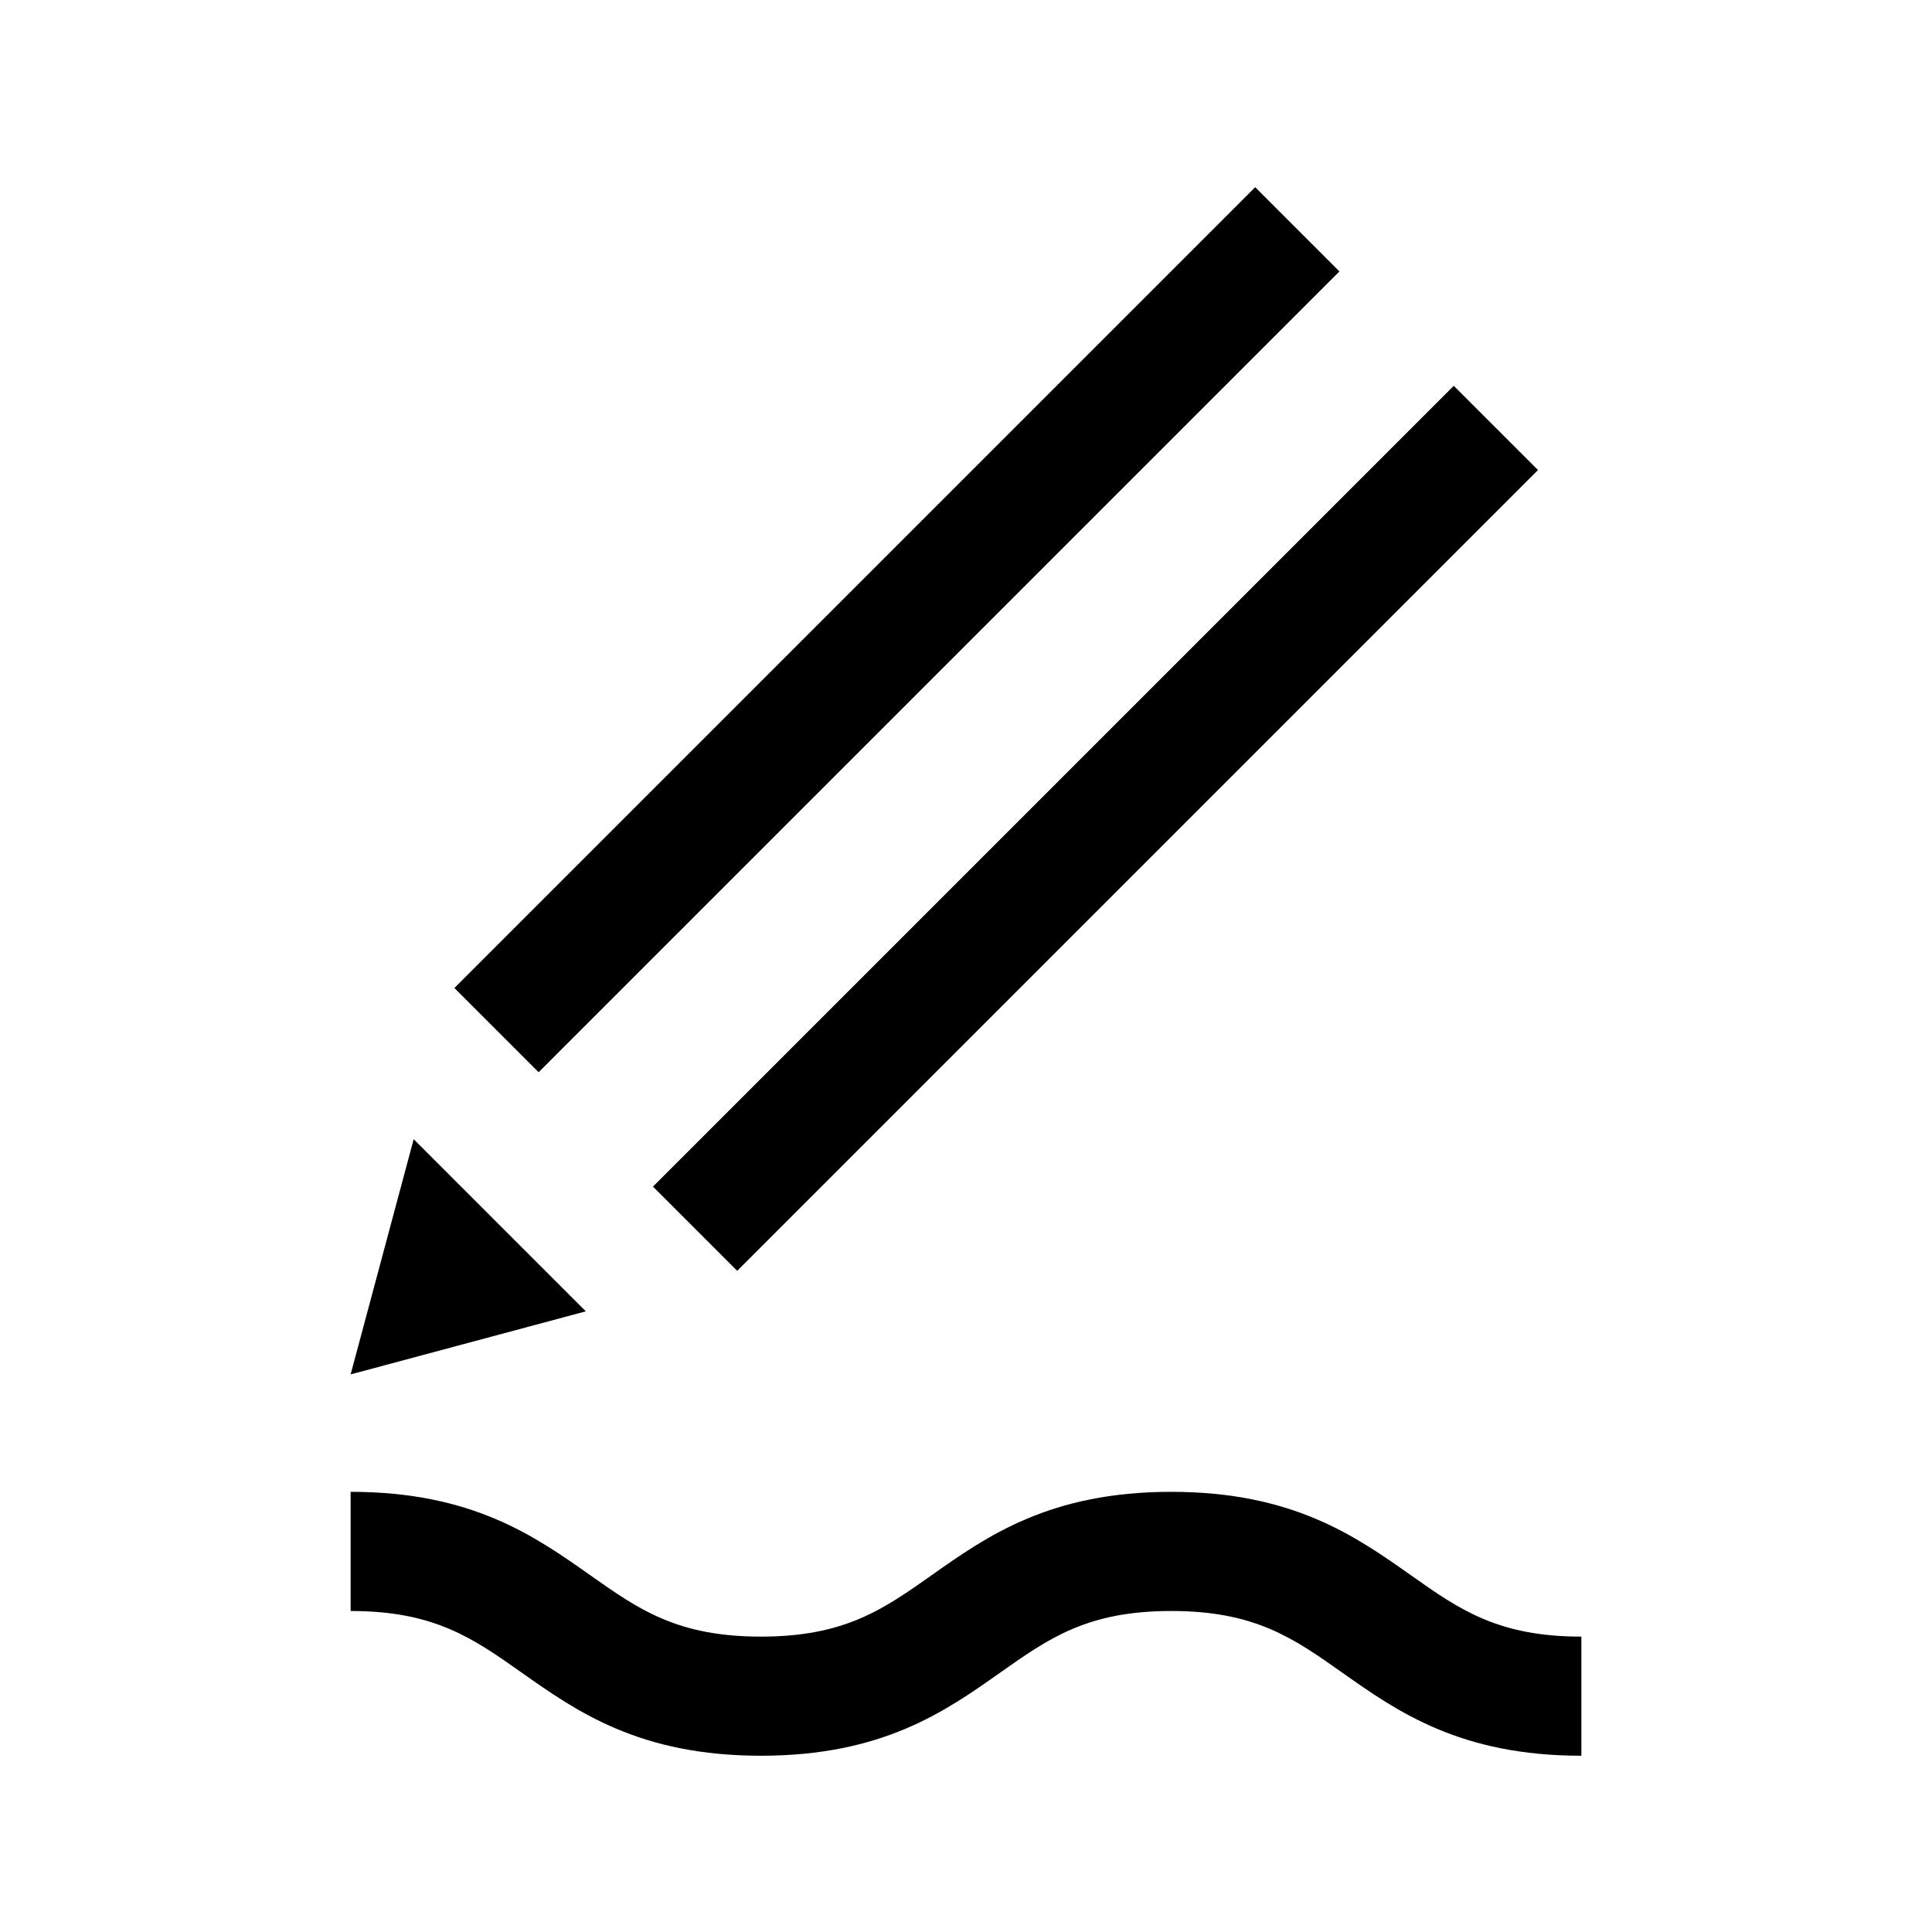
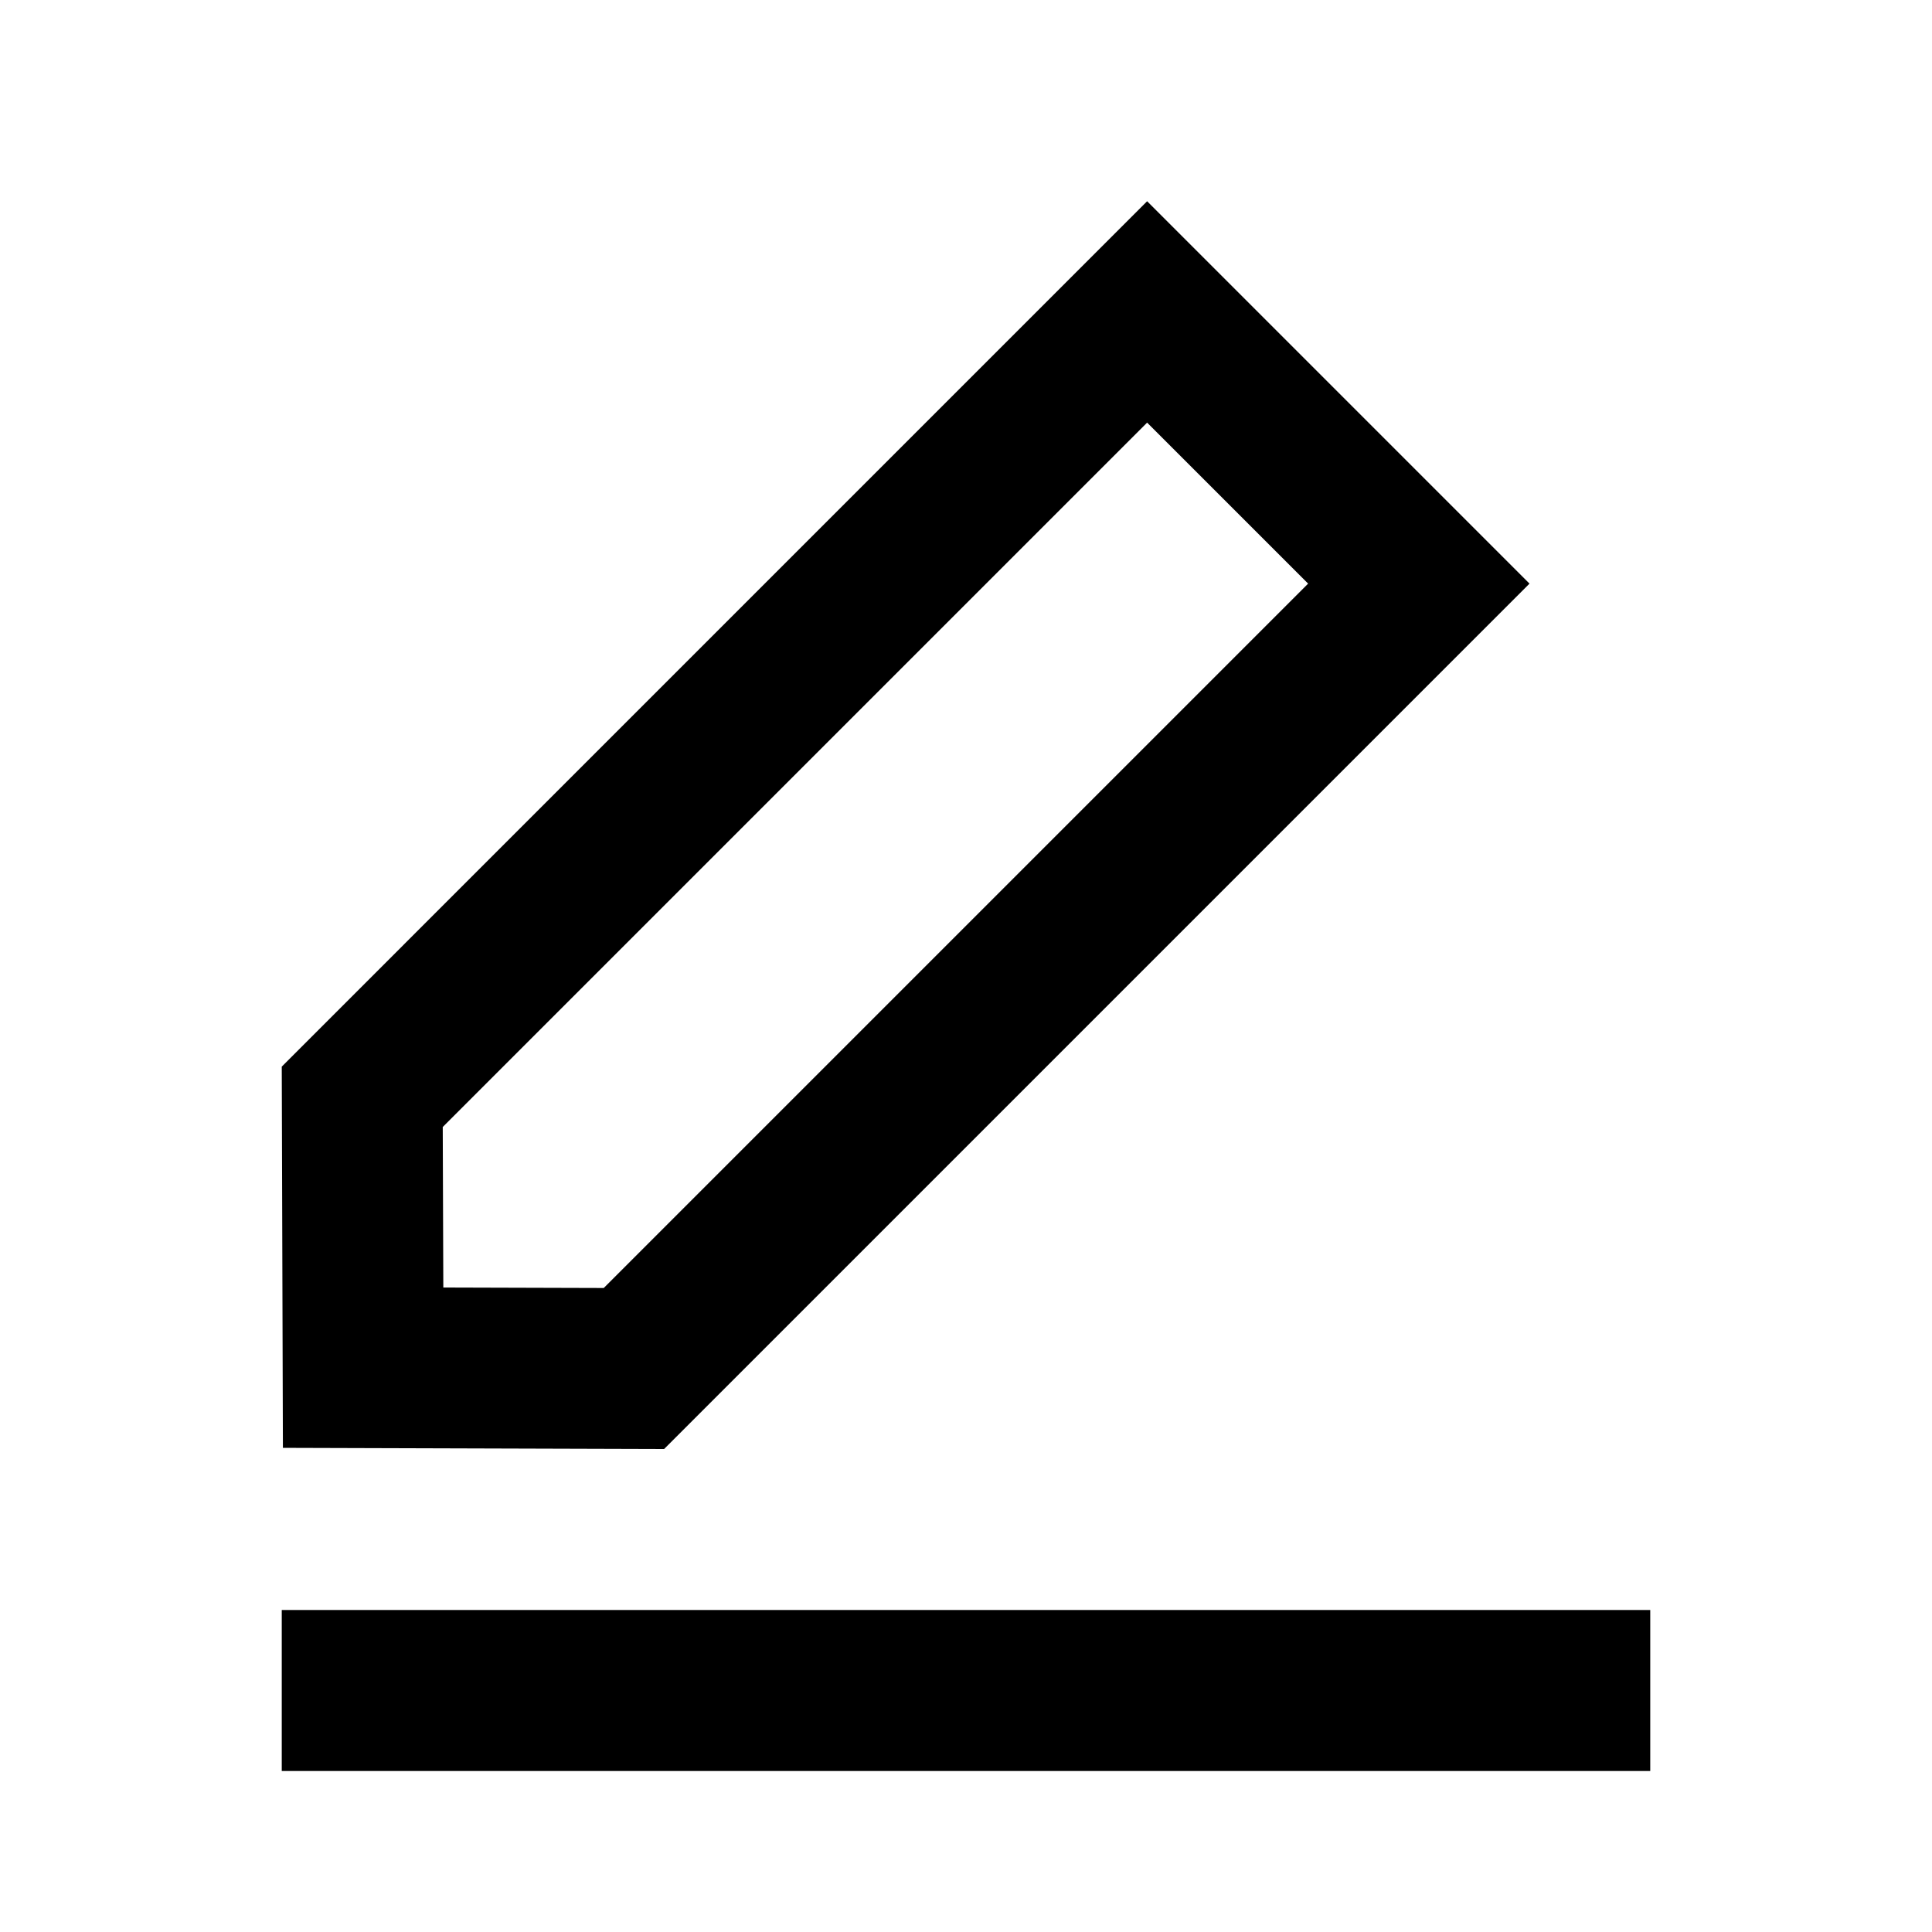
- <svg xmlns="http://www.w3.org/2000/svg" viewBox="0 0 512 512">
-   <path d="M173.044 314.46L385.26 102.243l22.324 22.324-212.217 212.216-22.323-22.323zm-52.626-52.63L332.634 49.613l22.324 22.324L142.74 284.153l-22.322-22.323zM92.92 364.23l16.71-62.33 45.62 45.62-62.33 16.71zm326.16 101.06c-32.17 0-48.77-11.72-63.42-22.06-12.9-9.11-23.09-16.3-45.27-16.3-22.18 0-32.37 7.19-45.27 16.29-14.65 10.35-31.27 22.07-63.46 22.07s-48.81-11.72-63.47-22.07c-12.9-9.1-23.1-16.29-45.27-16.29v-31.58c32.2 0 48.81 11.73 63.47 22.08 12.9 9.1 23.09 16.29 45.27 16.29 22.18 0 32.36-7.19 45.26-16.29 14.66-10.35 31.28-22.08 63.47-22.08s48.82 11.74 63.48 22.08c12.88 9.1 23.07 16.29 45.21 16.29v31.57z" />
+ <svg xmlns="http://www.w3.org/2000/svg" viewBox="0 0 128 128">
+   <path fill-rule="evenodd" clip-rule="evenodd" d="M109.333 106.667v10.666H18.667v-10.666h90.666zM76 13.333l25.333 25.334L44 96l-25.257-.076-.076-25.257L76 13.333zM76 28L29.333 74.667l.038 10.635L40 85.333l46.667-46.666L76 28z" />
</svg>
